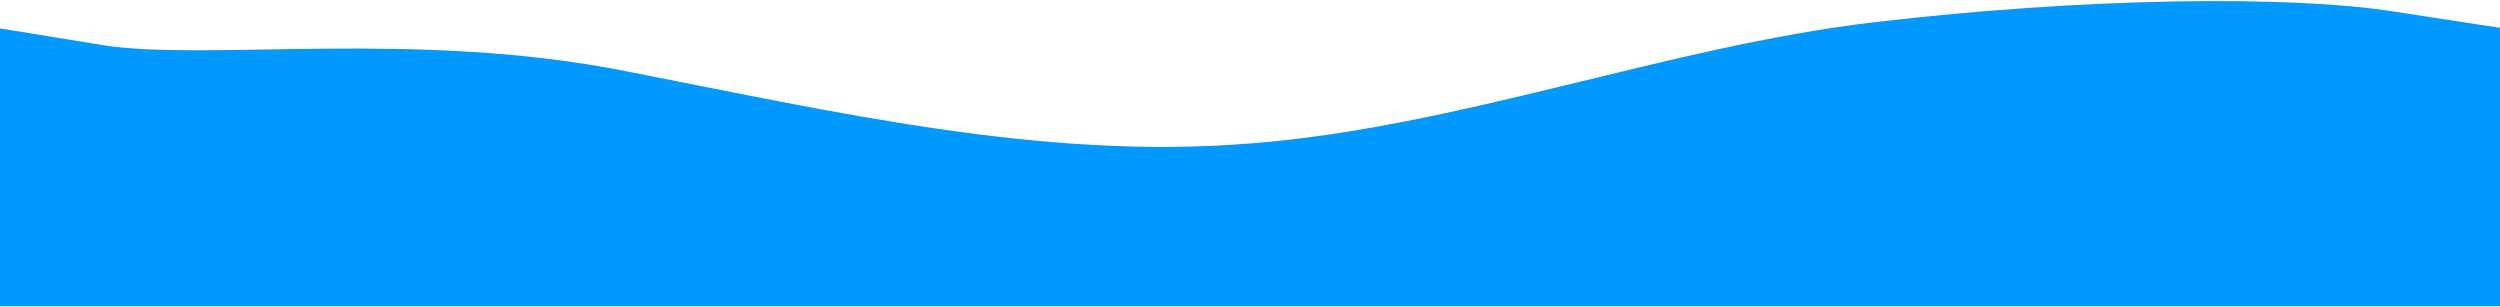
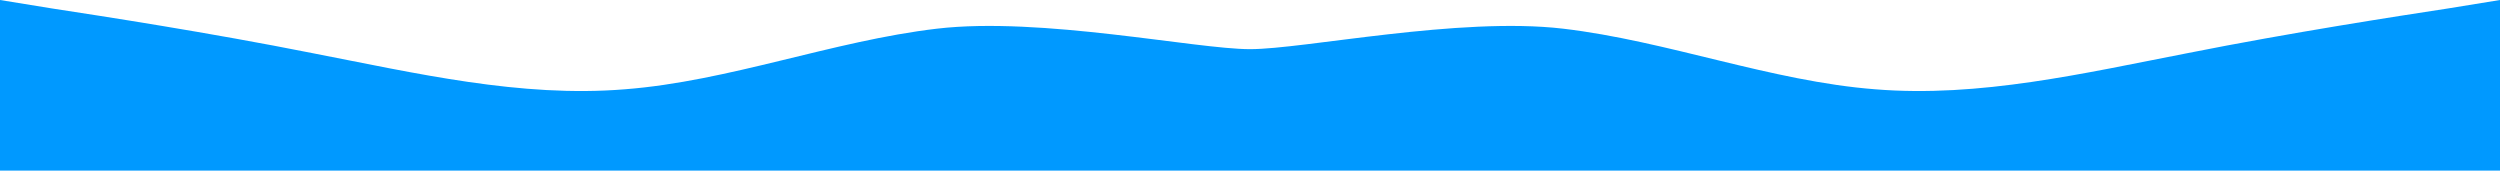
- <svg xmlns="http://www.w3.org/2000/svg" width="1728" height="212" viewBox="0 0 1728 212" fill="none">
-   <path fill-rule="evenodd" clip-rule="evenodd" d="M0 19.632L72 31.334C144 42.387 288 20.491 432 49.097C576 77.053 720 110.86 864 99.158C1008 88.106 1152 32.194 1296 15.29C1440 -1.613 1584 -3.509 1656 8.194L1728 19.246V211.632H1656C1584 211.632 1440 211.632 1296 211.632C1152 211.632 1008 211.632 864 211.632C720 211.632 576 211.632 432 211.632C288 211.632 144 211.632 72 211.632H0V19.632Z" fill="#0099FF" />
+ <svg xmlns="http://www.w3.org/2000/svg" width="3458" height="236" viewBox="0 0 3458 236" fill="none">
+   <path d="M72 11.702L0 -0V236H72H432H864H1296H1656H1729L1802 236H2162H2594H3026H3386H3458V0L3386 11.703C3314 22.755 3170 44.859 3026 73.466C2882 101.421 2738 135.229 2594 123.526C2450 112.474 2306 56.562 2162 39.658C2018 22.755 1804 68 1729 68C1654 68 1440 22.754 1296 39.658C1152 56.562 1008 112.473 864 123.526C720 135.228 576 101.421 432 73.465C288 44.859 144 22.754 72 11.702L72 11.702Z" fill="#0099FF" />
</svg>
